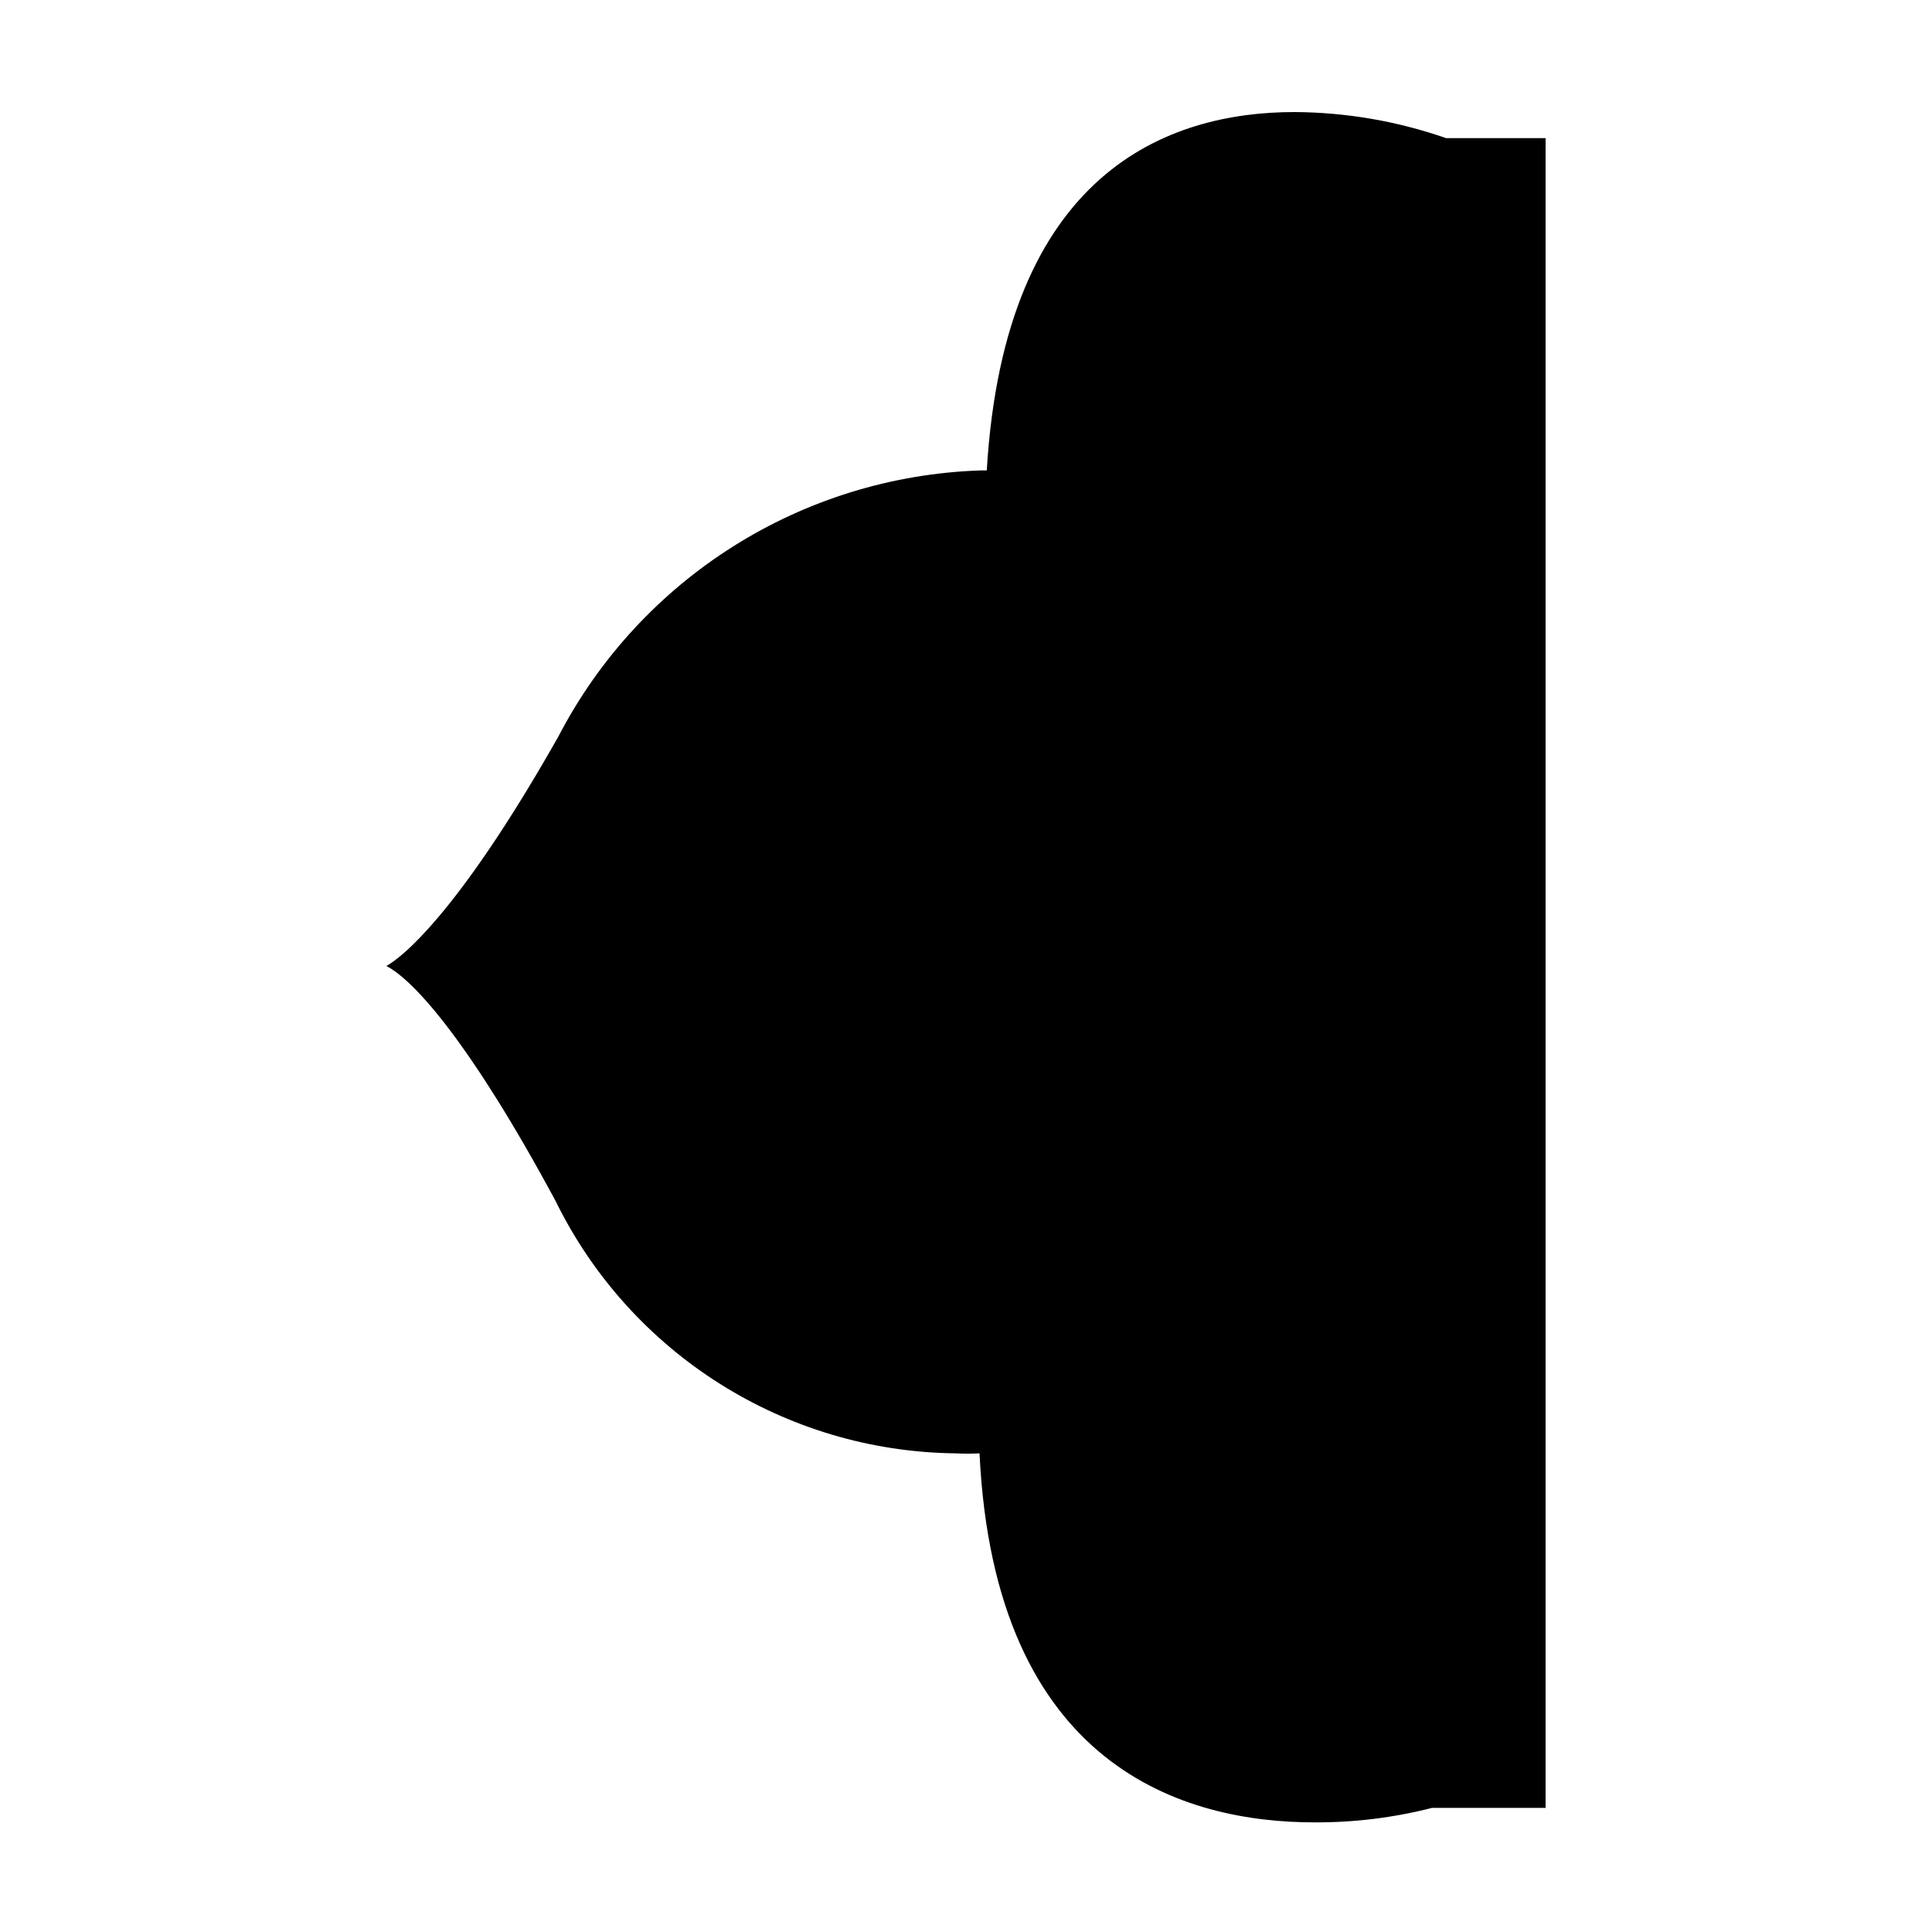
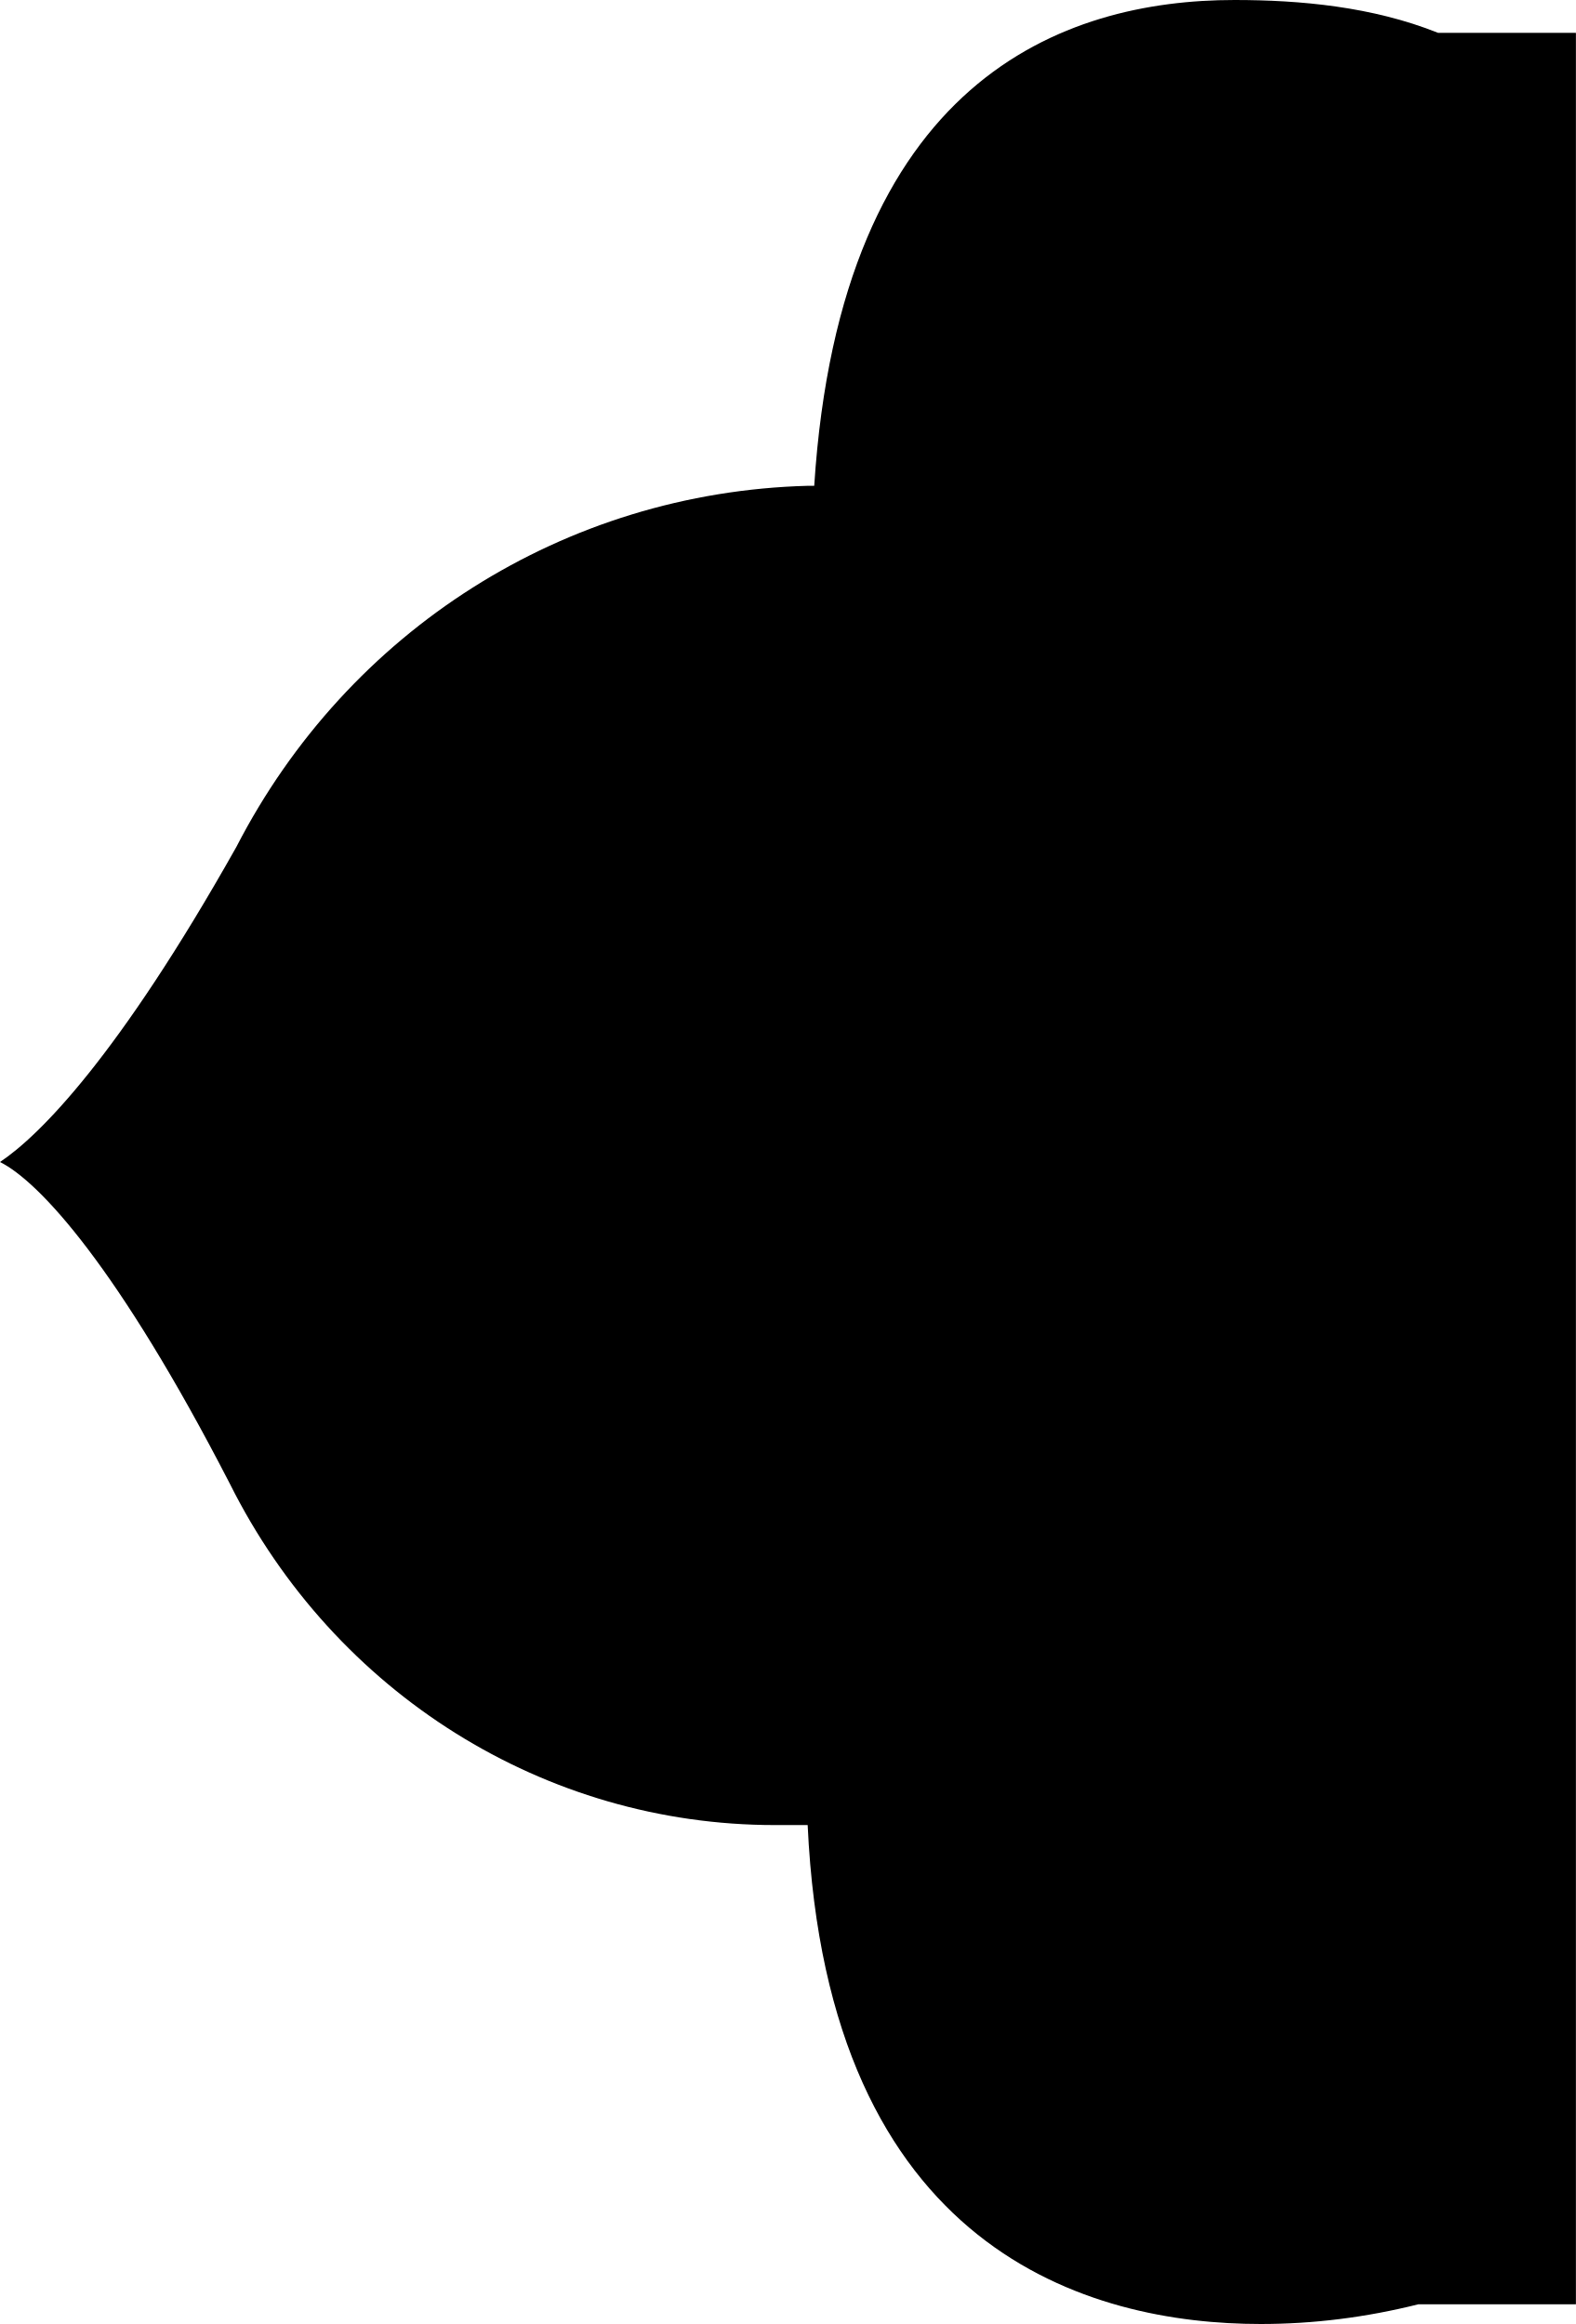
- <svg xmlns="http://www.w3.org/2000/svg" id="Layer_1" data-name="Layer 1" viewBox="0 0 40 40">
-   <path d="M32,2.86H29.94a9.69,9.69,0,0,0-3.14-.54c-2.61,0-6,1.23-6.37,7.42H20.3a10.23,10.23,0,0,0-8.74,5.51C9.75,18.45,8.55,19.68,8,20c.58.3,1.75,1.61,3.5,4.86a9.34,9.34,0,0,0,8.28,5.23,4.79,4.79,0,0,0,.5,0c.31,6.52,4.26,7.64,6.93,7.64a9.62,9.62,0,0,0,2.44-.3H32Z" />
+ <svg xmlns="http://www.w3.org/2000/svg" version="1.1" id="Layer_1" x="0px" y="0px" viewBox="0 0 24 35.4" style="enable-background:new 0 0 24 35.4;" xml:space="preserve">
+   <path d="M24,0.5h-2.1c-1-0.4-2.1-0.5-3.1-0.5c-2.6,0-6,1.2-6.4,7.4h-0.1c-3.7,0.1-7,2.2-8.7,5.5c-1.8,3.2-3,4.4-3.6,4.8  c0.6,0.3,1.8,1.6,3.5,4.9c1.6,3.2,4.8,5.2,8.3,5.2c0.2,0,0.3,0,0.5,0c0.3,6.5,4.3,7.6,6.9,7.6c0.8,0,1.6-0.1,2.4-0.3H24V0.5z" />
</svg>
